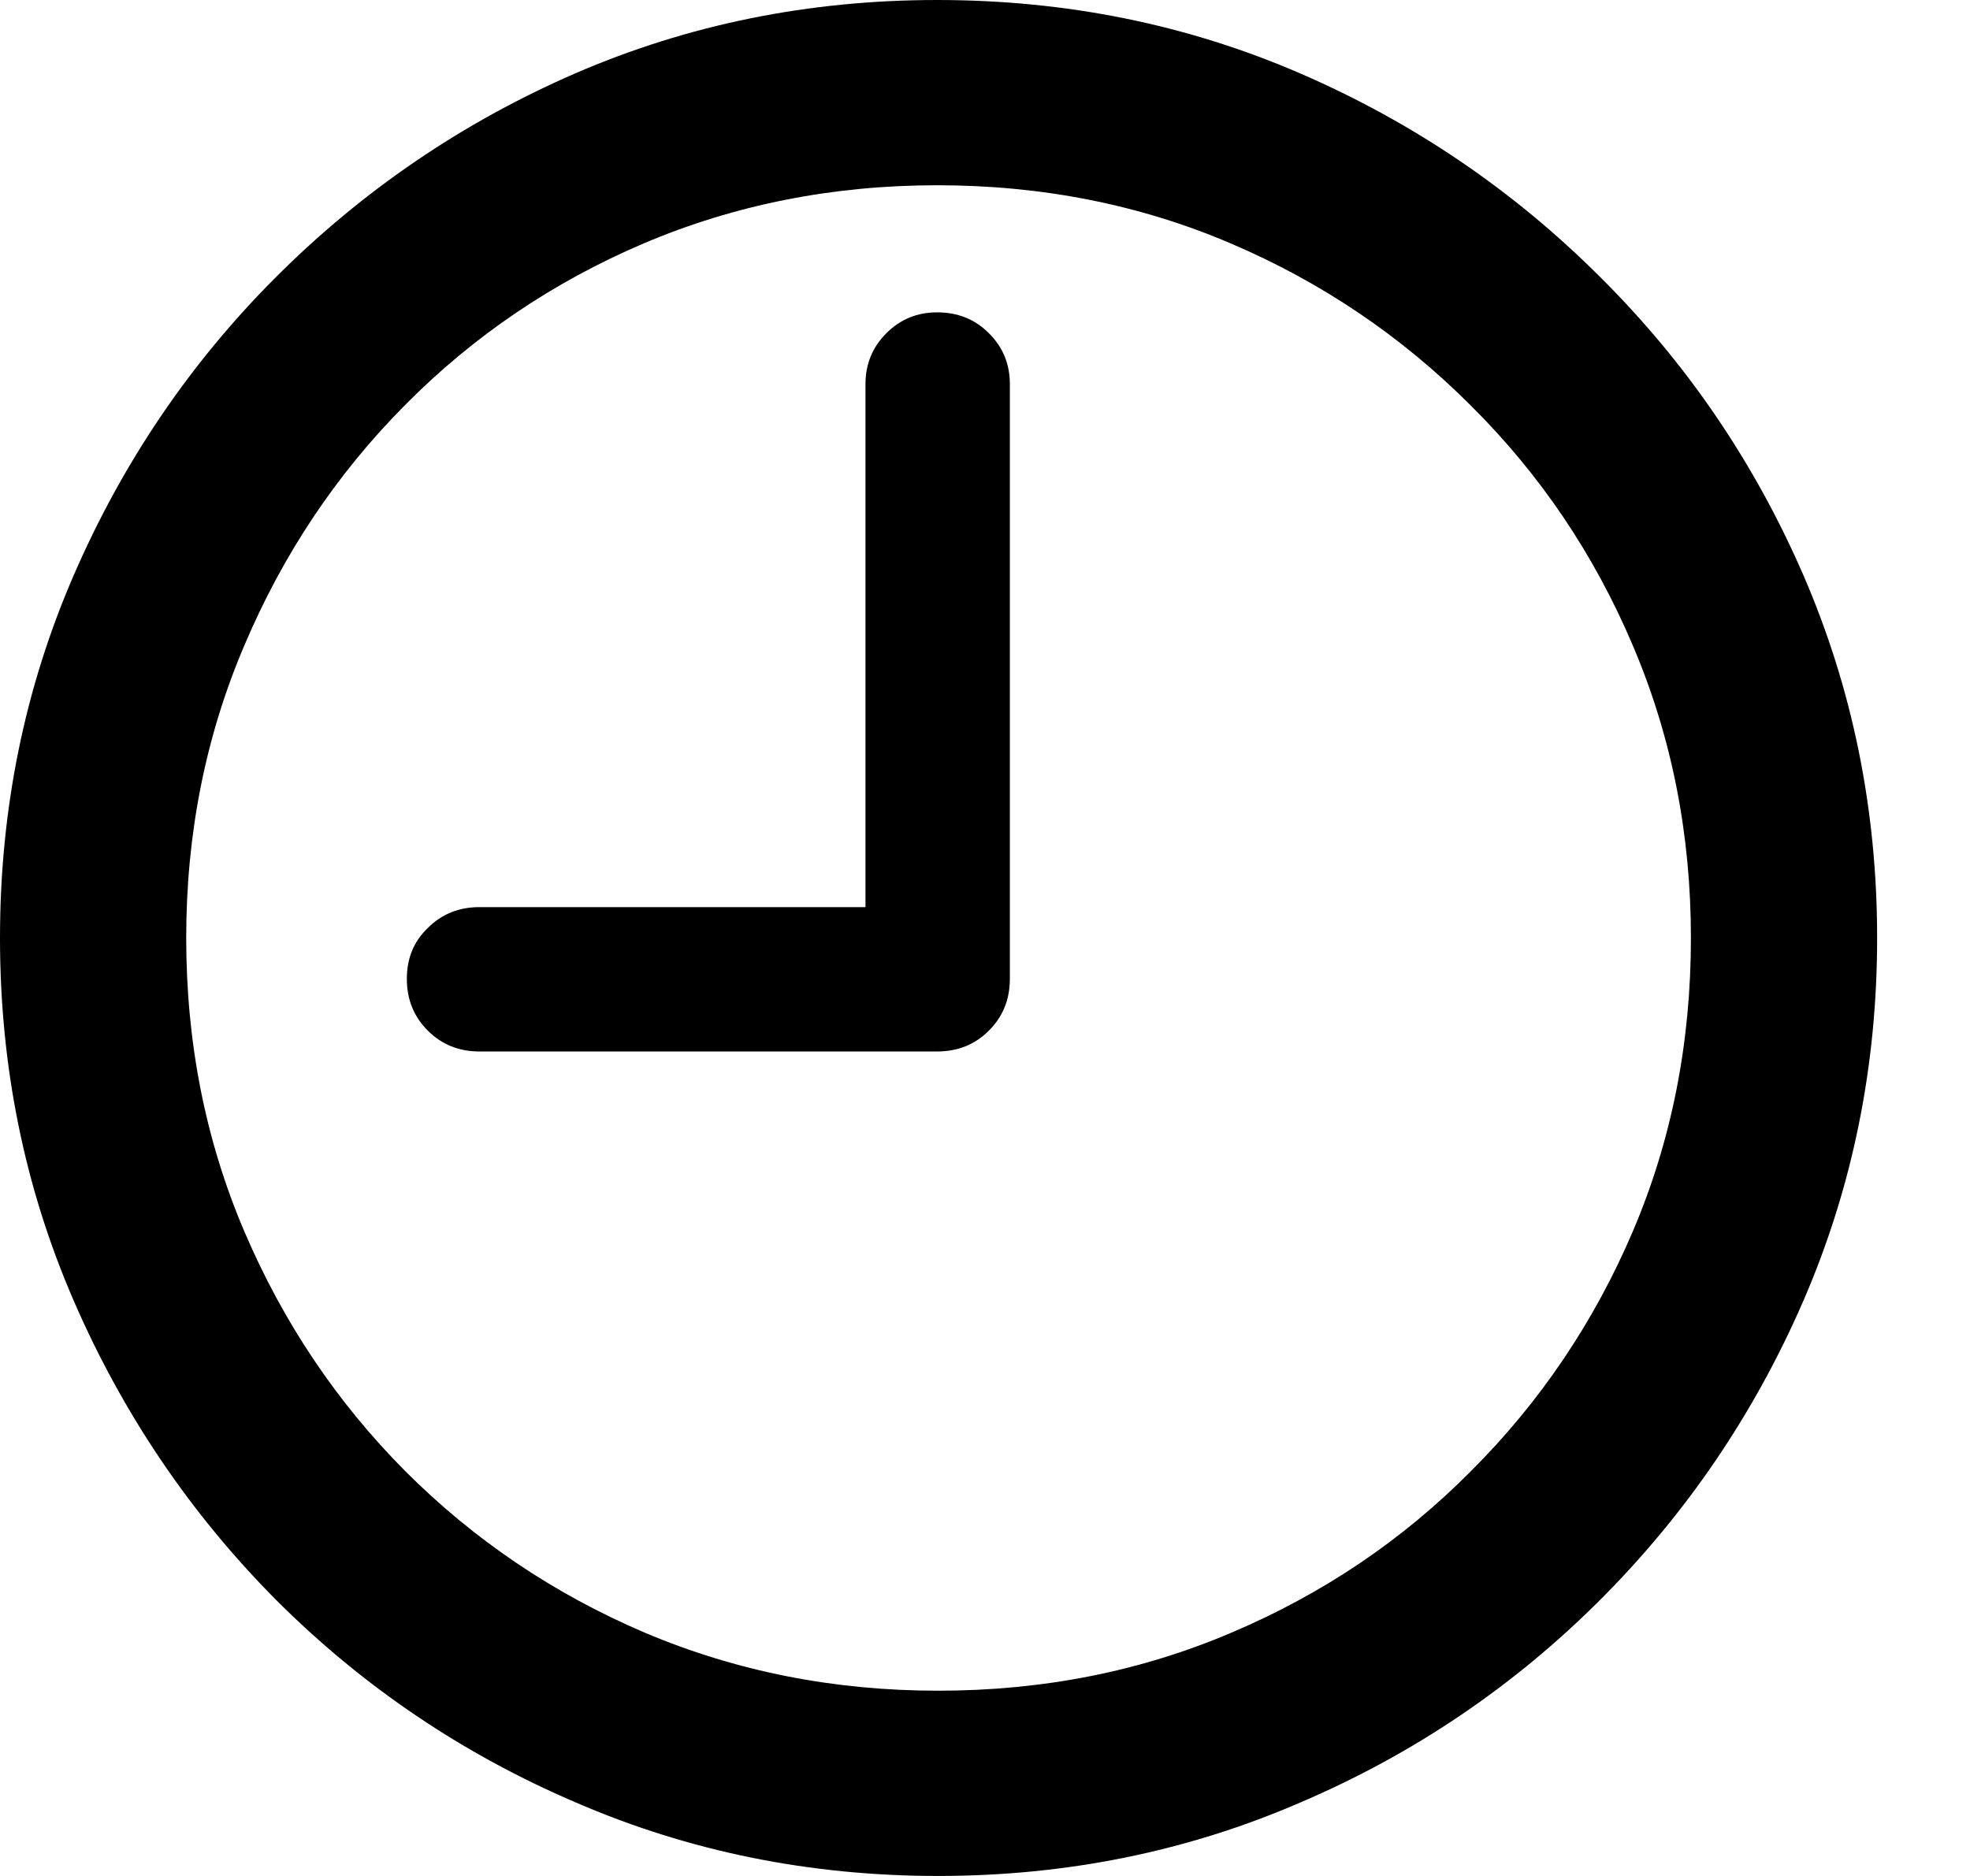
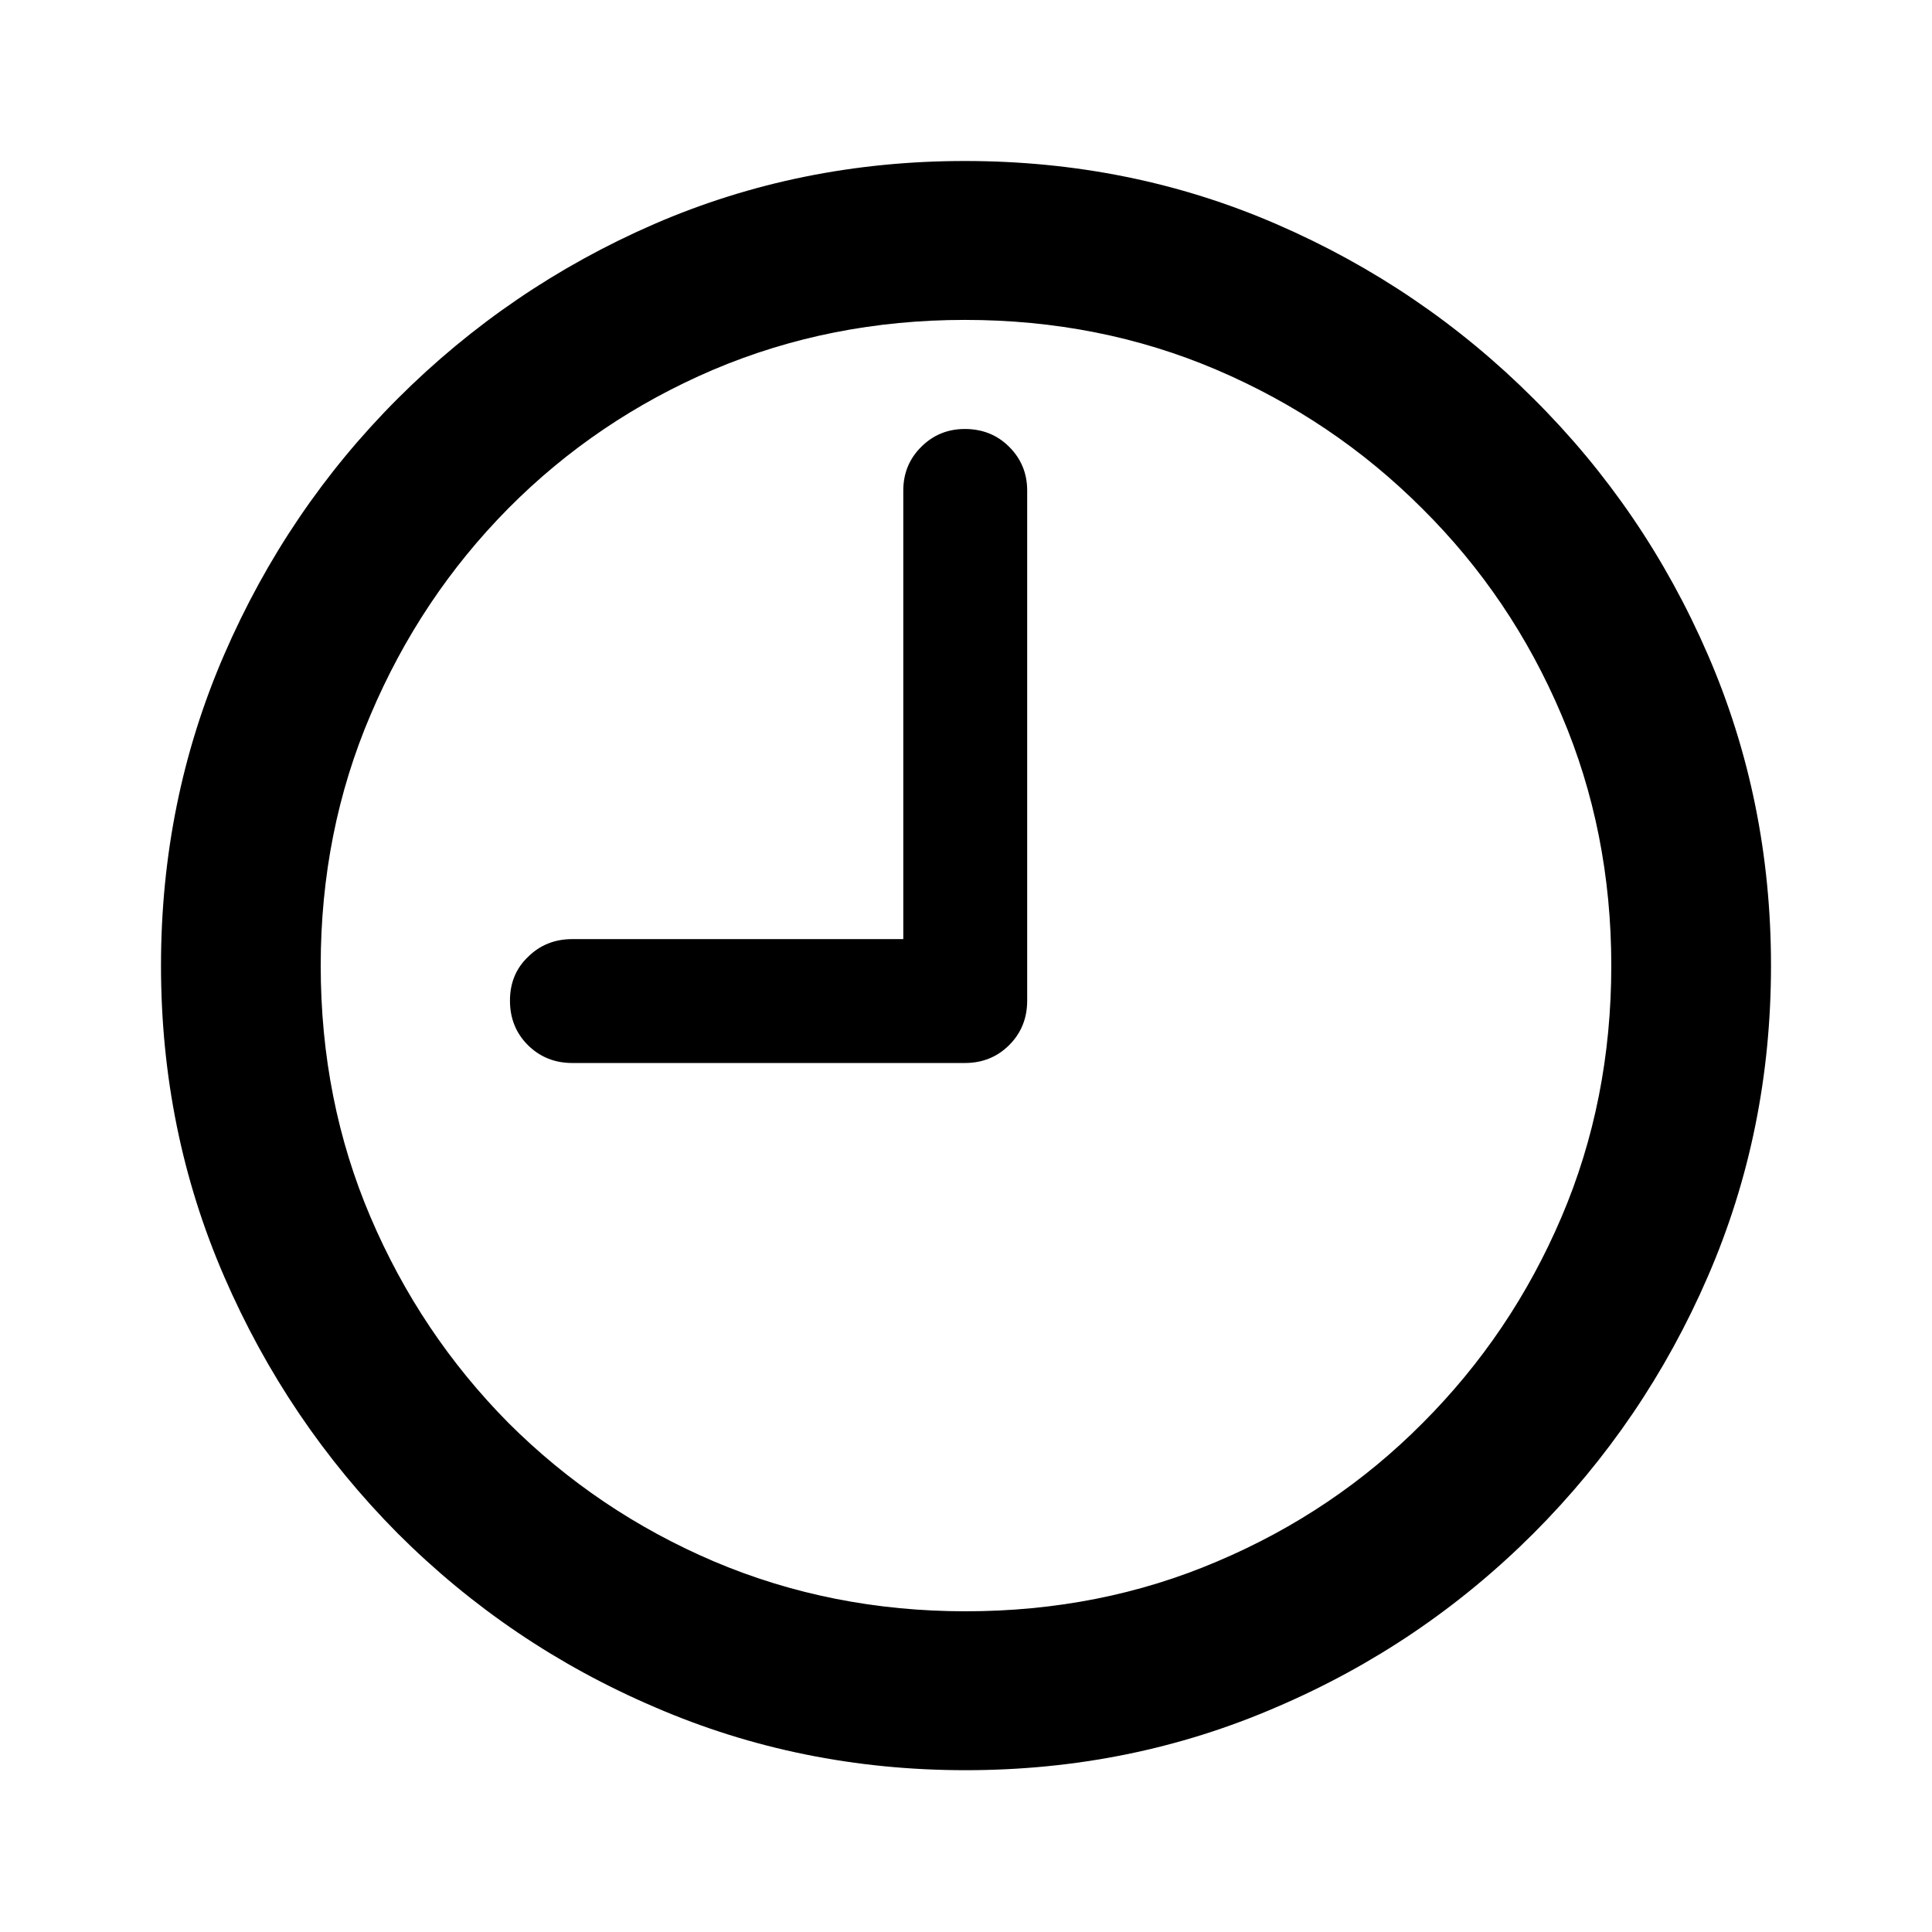
- <svg xmlns="http://www.w3.org/2000/svg" width="21" height="20" viewBox="0 0 21 20" fill="none">
-   <path d="M5.111 11.21H9.99C10.21 11.21 10.394 11.136 10.542 10.987C10.691 10.839 10.765 10.655 10.765 10.436V4.095C10.765 3.882 10.691 3.701 10.542 3.553C10.394 3.404 10.21 3.33 9.99 3.33C9.777 3.33 9.597 3.404 9.448 3.553C9.3 3.701 9.226 3.882 9.226 4.095V9.671H5.111C4.892 9.671 4.708 9.745 4.56 9.894C4.411 10.036 4.337 10.216 4.337 10.436C4.337 10.655 4.411 10.839 4.56 10.987C4.708 11.136 4.892 11.21 5.111 11.21ZM10 20C11.368 20 12.656 19.739 13.863 19.216C15.069 18.7 16.134 17.98 17.057 17.057C17.98 16.134 18.703 15.069 19.226 13.863C19.748 12.656 20.01 11.368 20.01 10C20.01 8.632 19.748 7.344 19.226 6.137C18.703 4.931 17.98 3.869 17.057 2.953C16.134 2.03 15.069 1.307 13.863 0.784C12.656 0.261 11.365 3.05176e-05 9.99 3.05176e-05C8.622 3.05176e-05 7.335 0.261 6.128 0.784C4.927 1.307 3.866 2.03 2.943 2.953C2.026 3.869 1.307 4.931 0.784 6.137C0.261 7.344 0 8.632 0 10C0 11.368 0.261 12.656 0.784 13.863C1.307 15.069 2.026 16.134 2.943 17.057C3.866 17.98 4.931 18.7 6.137 19.216C7.344 19.739 8.632 20 10 20ZM10 18.025C8.89 18.025 7.848 17.819 6.873 17.406C5.905 16.993 5.053 16.418 4.318 15.682C3.588 14.947 3.017 14.095 2.604 13.127C2.191 12.159 1.985 11.117 1.985 10C1.985 8.89 2.191 7.851 2.604 6.883C3.017 5.908 3.588 5.053 4.318 4.318C5.047 3.582 5.895 3.007 6.864 2.594C7.838 2.181 8.88 1.975 9.99 1.975C11.107 1.975 12.149 2.181 13.117 2.594C14.085 3.007 14.937 3.582 15.673 4.318C16.415 5.053 16.993 5.908 17.406 6.883C17.819 7.851 18.025 8.89 18.025 10C18.025 11.117 17.819 12.159 17.406 13.127C16.993 14.095 16.418 14.947 15.682 15.682C14.953 16.418 14.101 16.993 13.127 17.406C12.159 17.819 11.117 18.025 10 18.025Z" fill="black" />
+ <svg xmlns="http://www.w3.org/2000/svg" width="24" height="24" viewBox="0 0 24 24" fill="none">
+   <path d="M7.109 13.205H11.986C12.205 13.205 12.389 13.13 12.537 12.982C12.685 12.834 12.76 12.65 12.76 12.431V6.093C12.76 5.88 12.685 5.699 12.537 5.551C12.389 5.403 12.205 5.329 11.986 5.329C11.773 5.329 11.592 5.403 11.444 5.551C11.295 5.699 11.221 5.88 11.221 6.093V11.666H7.109C6.89 11.666 6.706 11.74 6.557 11.889C6.409 12.031 6.335 12.211 6.335 12.431C6.335 12.65 6.409 12.834 6.557 12.982C6.706 13.13 6.89 13.205 7.109 13.205ZM11.995 21.99C13.363 21.99 14.65 21.729 15.856 21.207C17.062 20.691 18.126 19.971 19.049 19.049C19.971 18.126 20.694 17.062 21.216 15.856C21.739 14.65 22 13.363 22 11.995C22 10.628 21.739 9.341 21.216 8.134C20.694 6.928 19.971 5.867 19.049 4.951C18.126 4.029 17.062 3.306 15.856 2.784C14.65 2.261 13.36 2 11.986 2C10.618 2 9.331 2.261 8.125 2.784C6.925 3.306 5.864 4.029 4.941 4.951C4.025 5.867 3.306 6.928 2.784 8.134C2.261 9.341 2 10.628 2 11.995C2 13.363 2.261 14.65 2.784 15.856C3.306 17.062 4.025 18.126 4.941 19.049C5.864 19.971 6.928 20.691 8.134 21.207C9.341 21.729 10.628 21.99 11.995 21.99ZM11.995 20.016C10.886 20.016 9.844 19.81 8.87 19.397C7.902 18.984 7.051 18.41 6.315 17.675C5.587 16.939 5.016 16.088 4.603 15.12C4.19 14.153 3.984 13.111 3.984 11.995C3.984 10.886 4.19 9.847 4.603 8.88C5.016 7.905 5.587 7.051 6.315 6.315C7.044 5.58 7.893 5.006 8.86 4.593C9.834 4.18 10.876 3.974 11.986 3.974C13.101 3.974 14.143 4.18 15.111 4.593C16.078 5.006 16.93 5.58 17.665 6.315C18.407 7.051 18.984 7.905 19.397 8.88C19.81 9.847 20.016 10.886 20.016 11.995C20.016 13.111 19.81 14.153 19.397 15.12C18.984 16.088 18.41 16.939 17.675 17.675C16.946 18.41 16.095 18.984 15.12 19.397C14.153 19.81 13.111 20.016 11.995 20.016Z" fill="black" />
</svg>
